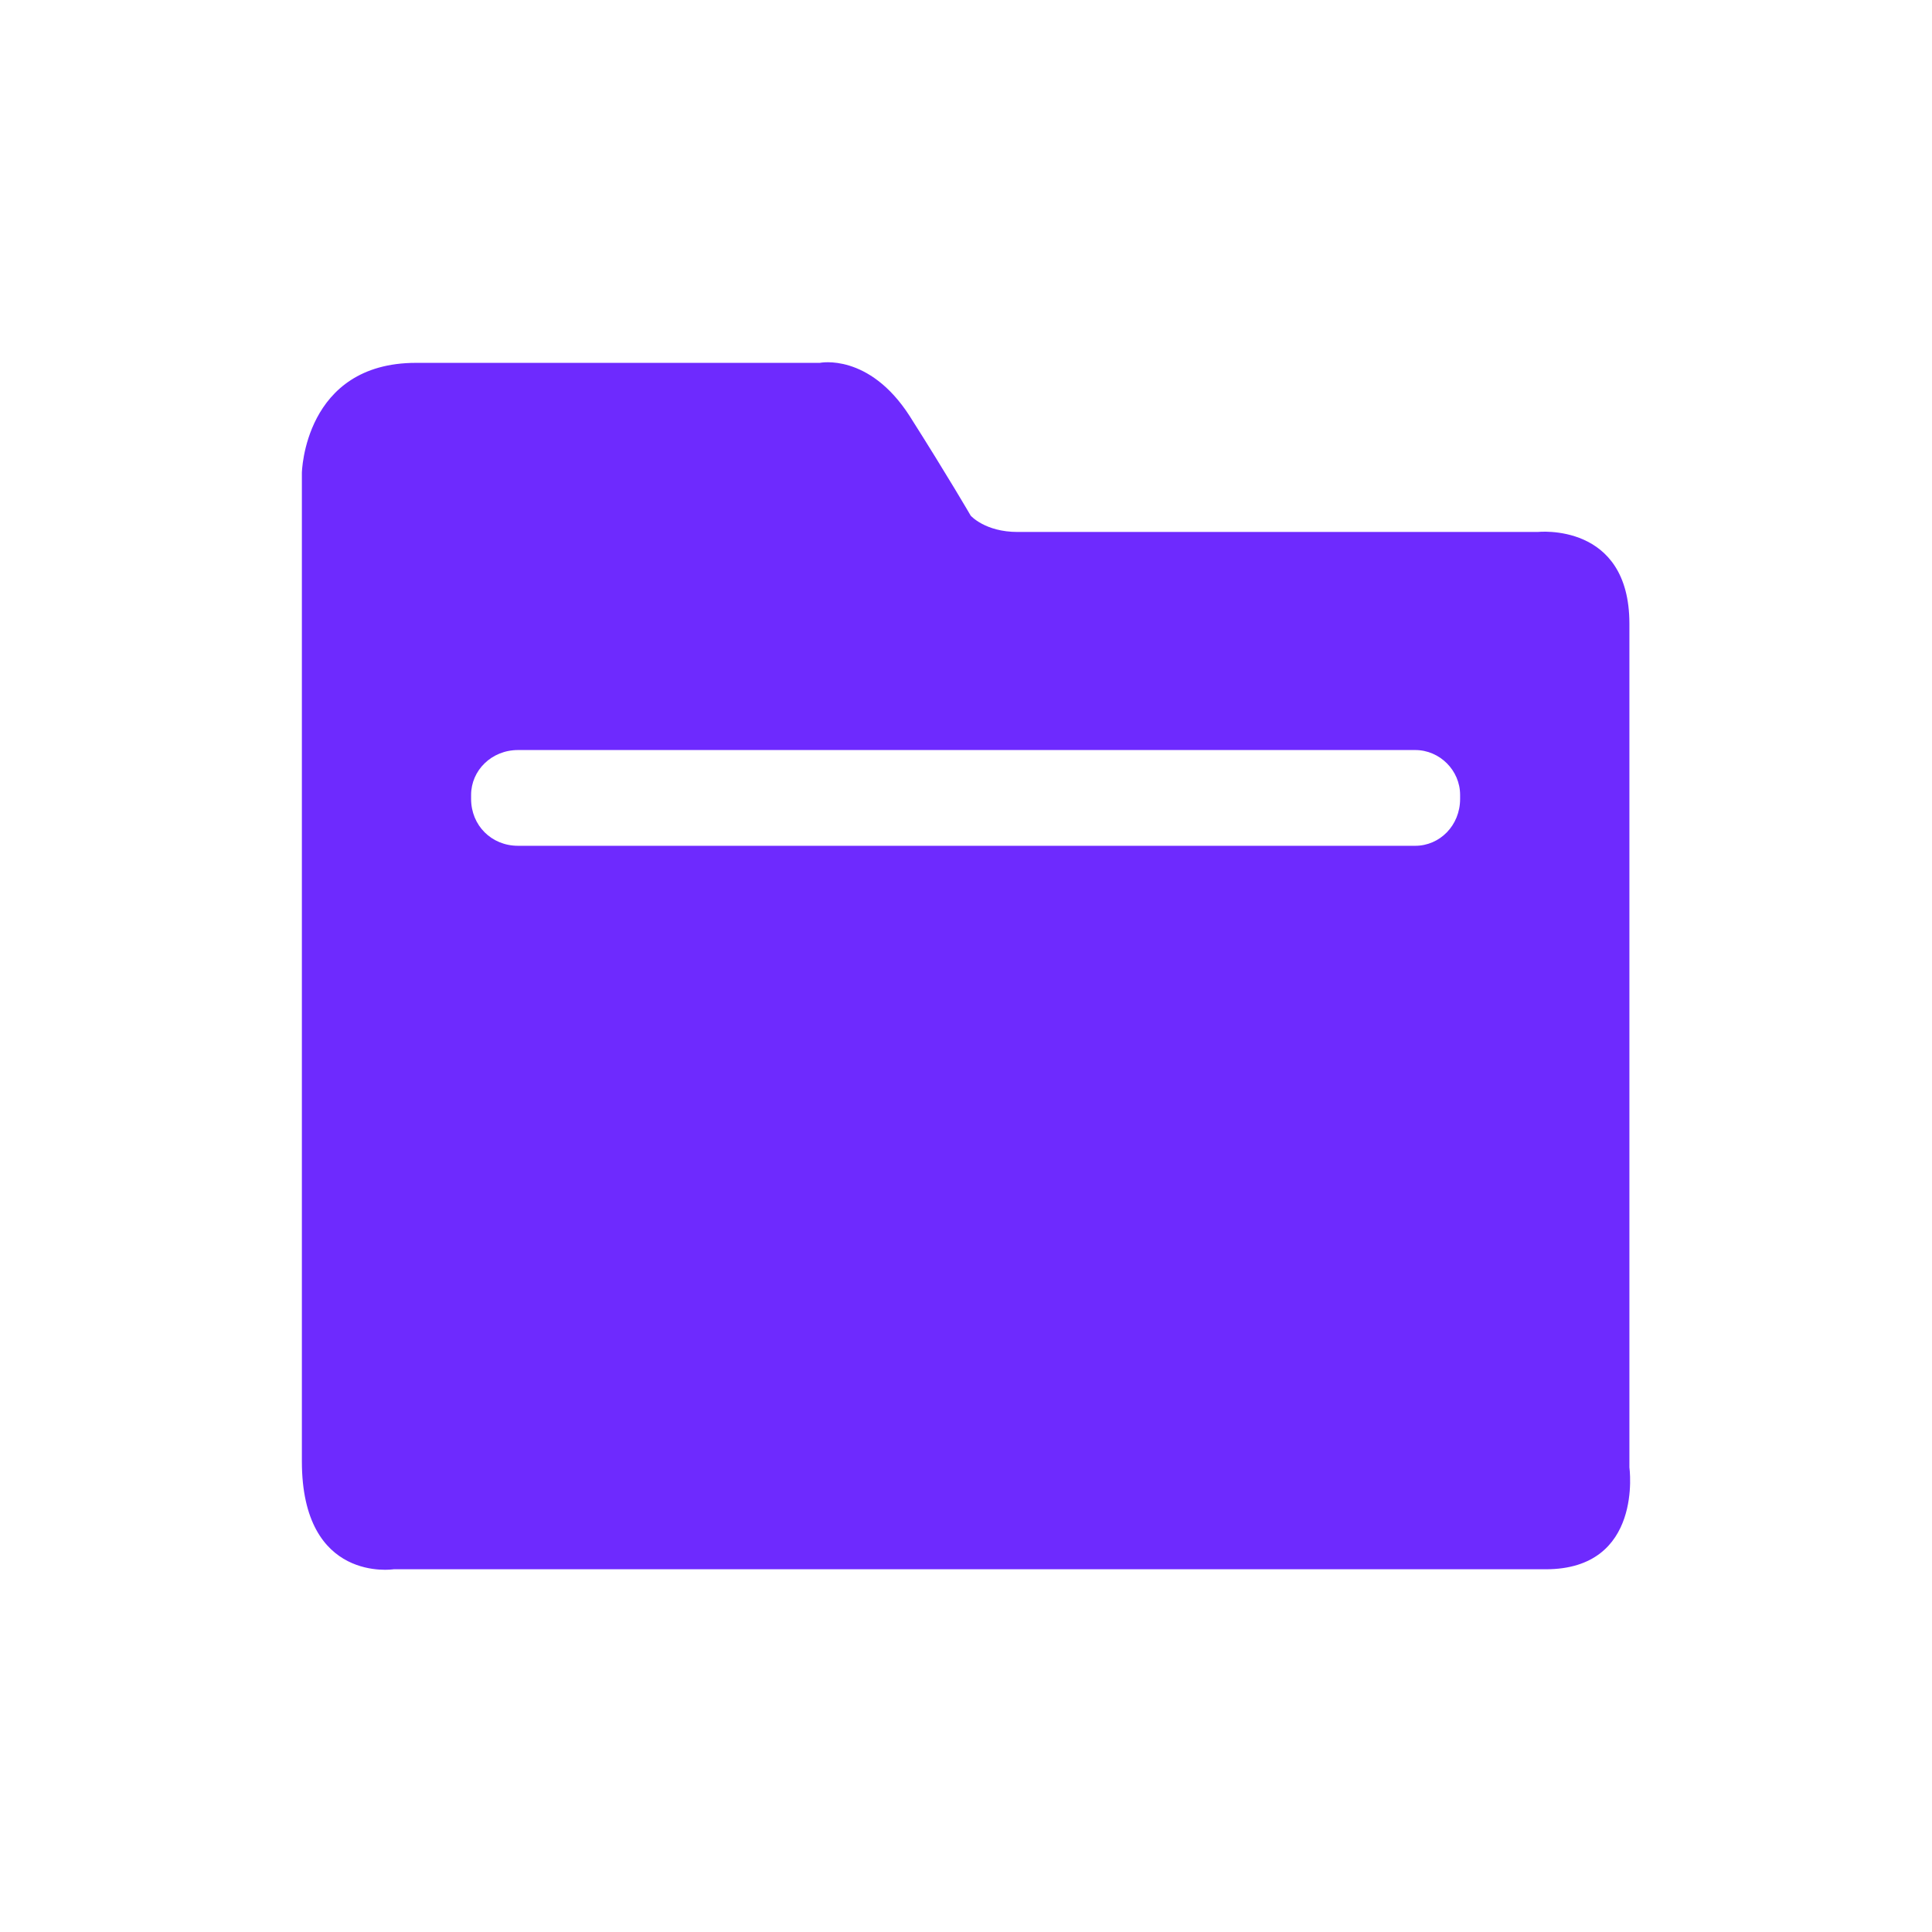
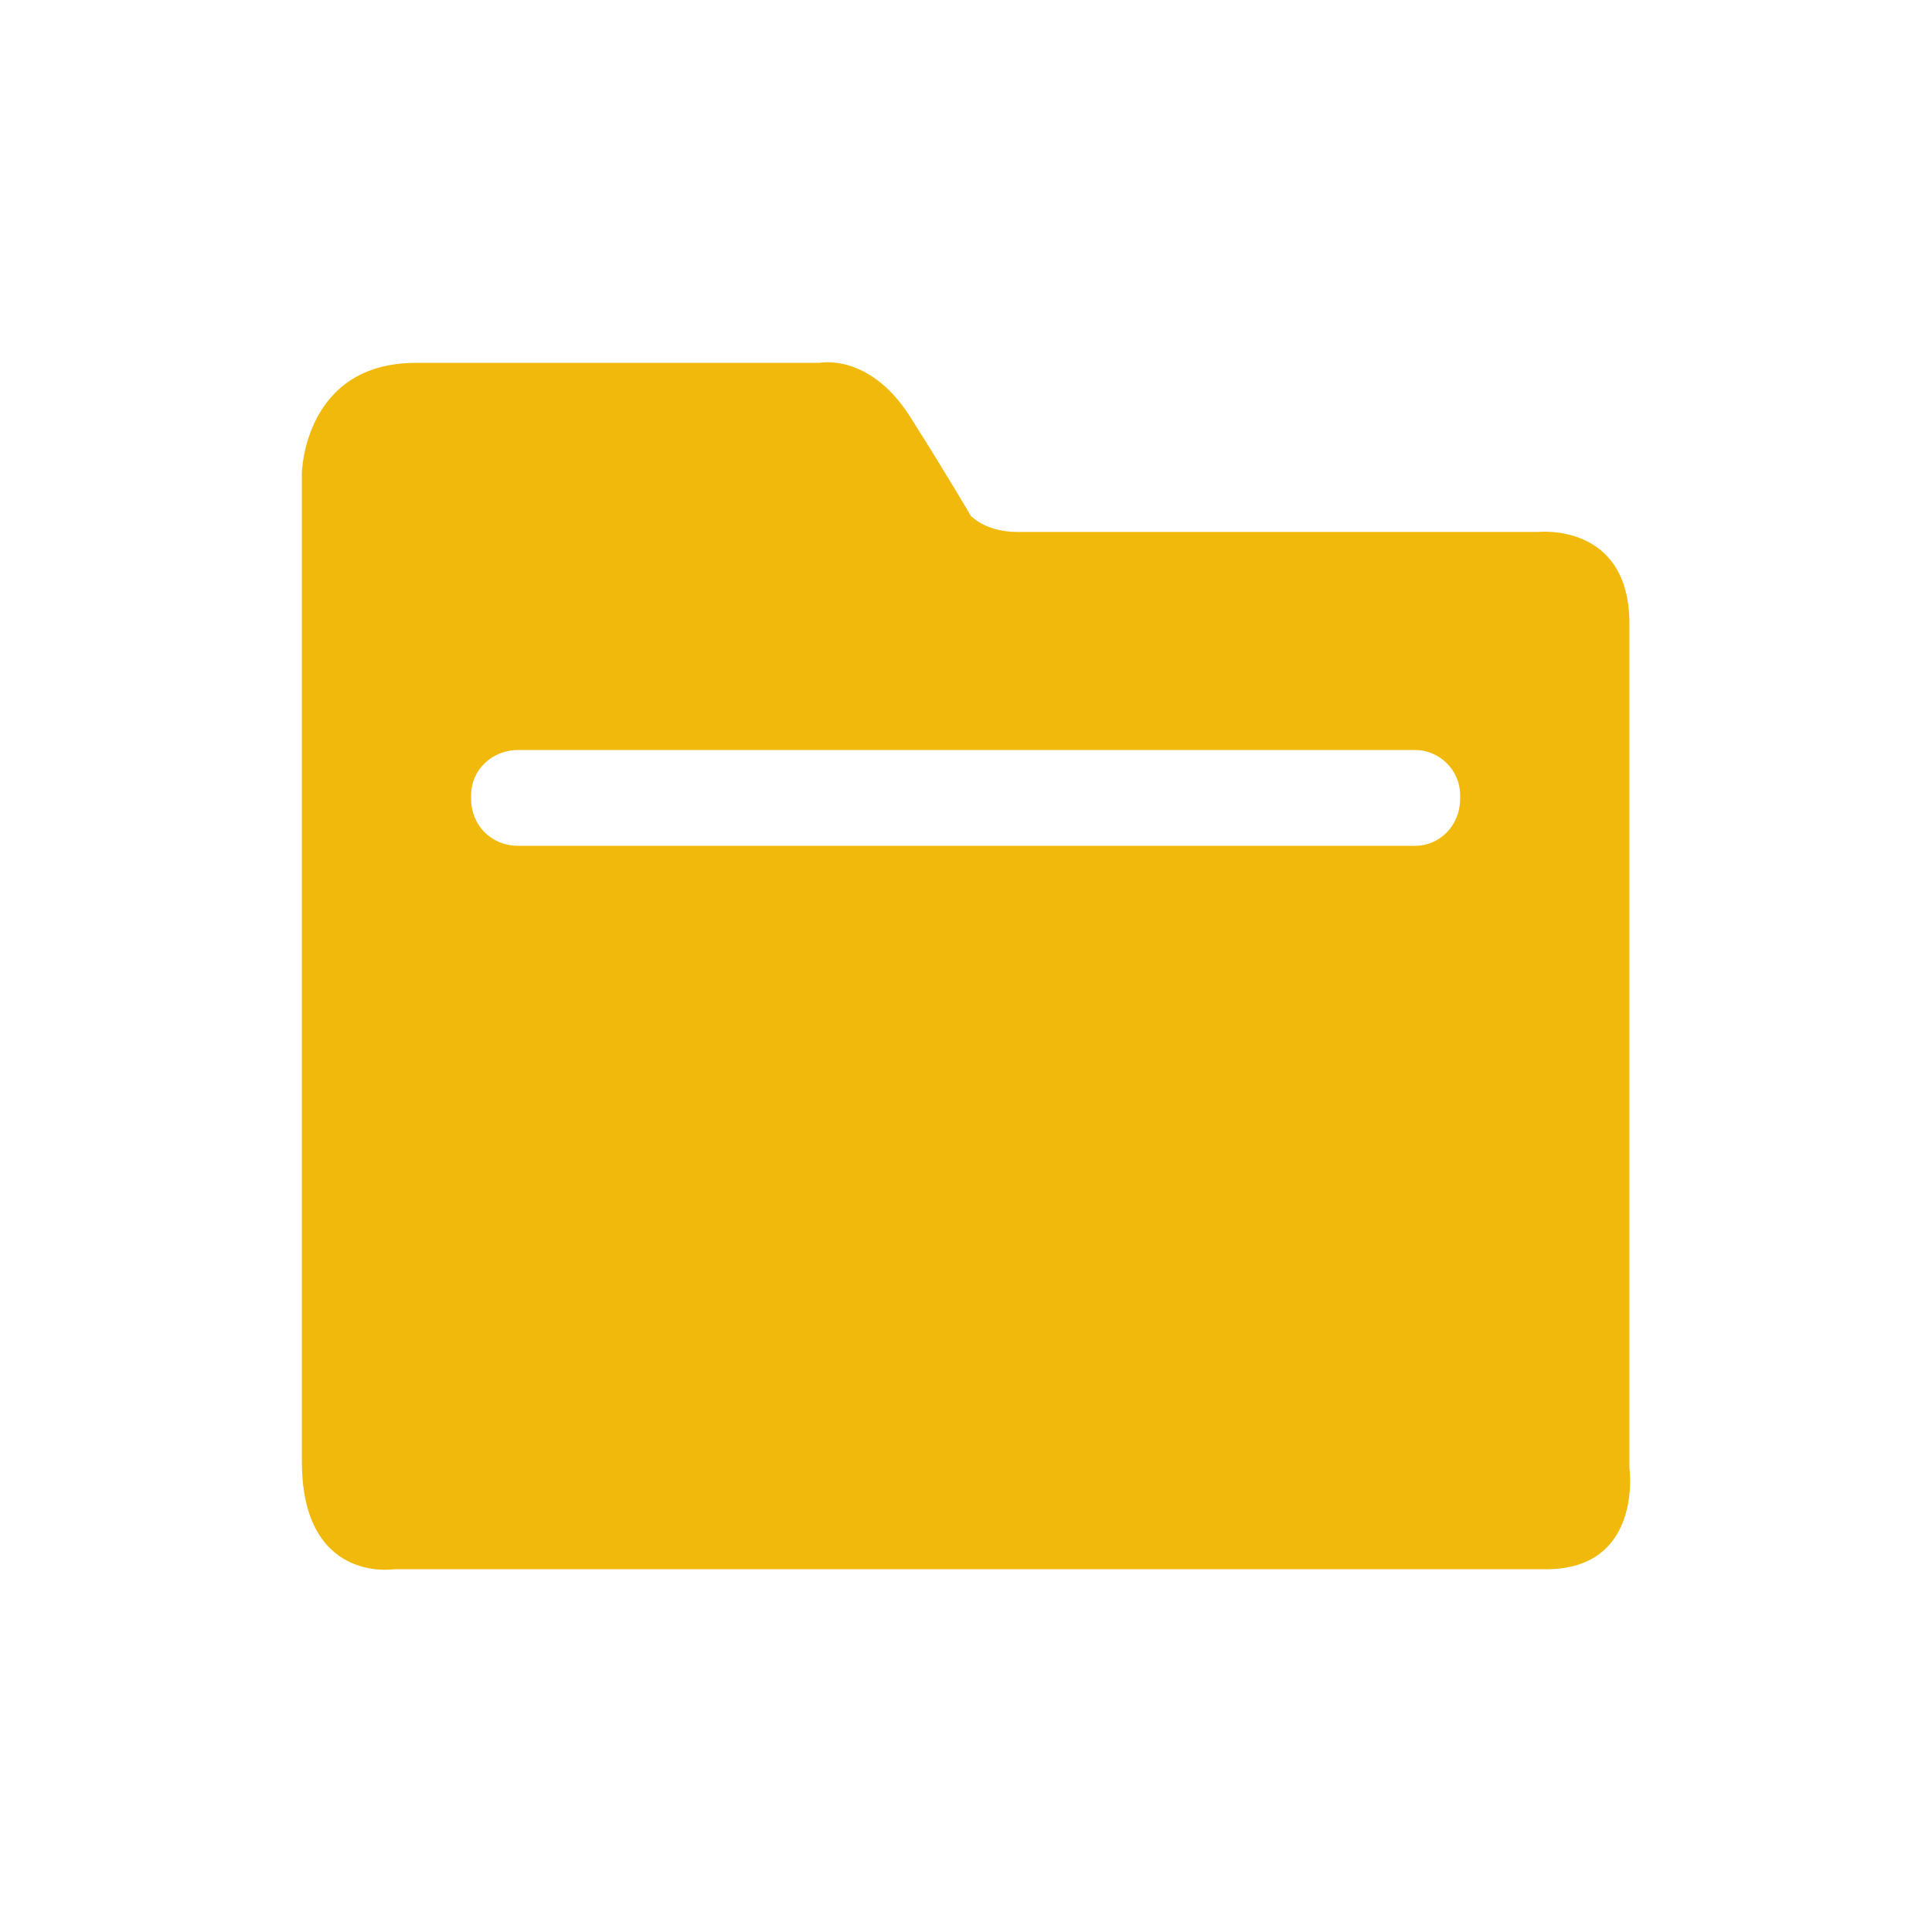
<svg xmlns="http://www.w3.org/2000/svg" width="32px" height="32px" viewBox="0 0 32 32" version="1.1">
  <g id="App" stroke="none" stroke-width="1" fill="none" fill-rule="evenodd">
    <g id="Assets" transform="translate(-318, -767)">
      <g id="Tab-Bars" transform="translate(0, 758)">
        <g id="Tab4_nor" transform="translate(310, 8)">
          <rect id="矩形备份-4" x="0" y="0" width="48" height="48" />
-           <path d="M33.603,26.992 L14.52,26.992 C14.52,26.992 13,27.228 13,25.203 L13,8.833 C13,8.833 13.034,7.01 14.891,7.01 L21.579,7.01 C21.579,7.01 22.39,6.841 23.065,7.888 C23.707,8.9 24.078,9.541 24.078,9.541 C24.078,9.541 24.315,9.811 24.855,9.811 L33.468,9.811 C33.468,9.811 34.988,9.643 34.988,11.33 L34.988,25.304 C34.988,25.304 35.224,26.992 33.603,26.992 L33.603,26.992 Z M32.184,14.166 C32.184,13.761 31.847,13.423 31.441,13.423 L16.58,13.423 C16.141,13.423 15.803,13.761 15.803,14.166 L15.803,14.233 C15.803,14.672 16.141,15.009 16.58,15.009 L31.441,15.009 C31.847,15.009 32.184,14.672 32.184,14.233 L32.184,14.166 Z" id="形状" fill="#6E2AFE" fill-rule="nonzero" />
+           <path d="M33.603,26.992 L14.52,26.992 C14.52,26.992 13,27.228 13,25.203 L13,8.833 C13,8.833 13.034,7.01 14.891,7.01 L21.579,7.01 C21.579,7.01 22.39,6.841 23.065,7.888 C23.707,8.9 24.078,9.541 24.078,9.541 C24.078,9.541 24.315,9.811 24.855,9.811 L33.468,9.811 C33.468,9.811 34.988,9.643 34.988,11.33 L34.988,25.304 C34.988,25.304 35.224,26.992 33.603,26.992 L33.603,26.992 Z M32.184,14.166 C32.184,13.761 31.847,13.423 31.441,13.423 L16.58,13.423 C16.141,13.423 15.803,13.761 15.803,14.166 L15.803,14.233 C15.803,14.672 16.141,15.009 16.58,15.009 L31.441,15.009 C31.847,15.009 32.184,14.672 32.184,14.233 L32.184,14.166 Z" id="形状" fill="#F0B90B" fill-rule="nonzero" />
        </g>
      </g>
    </g>
  </g>
</svg>
